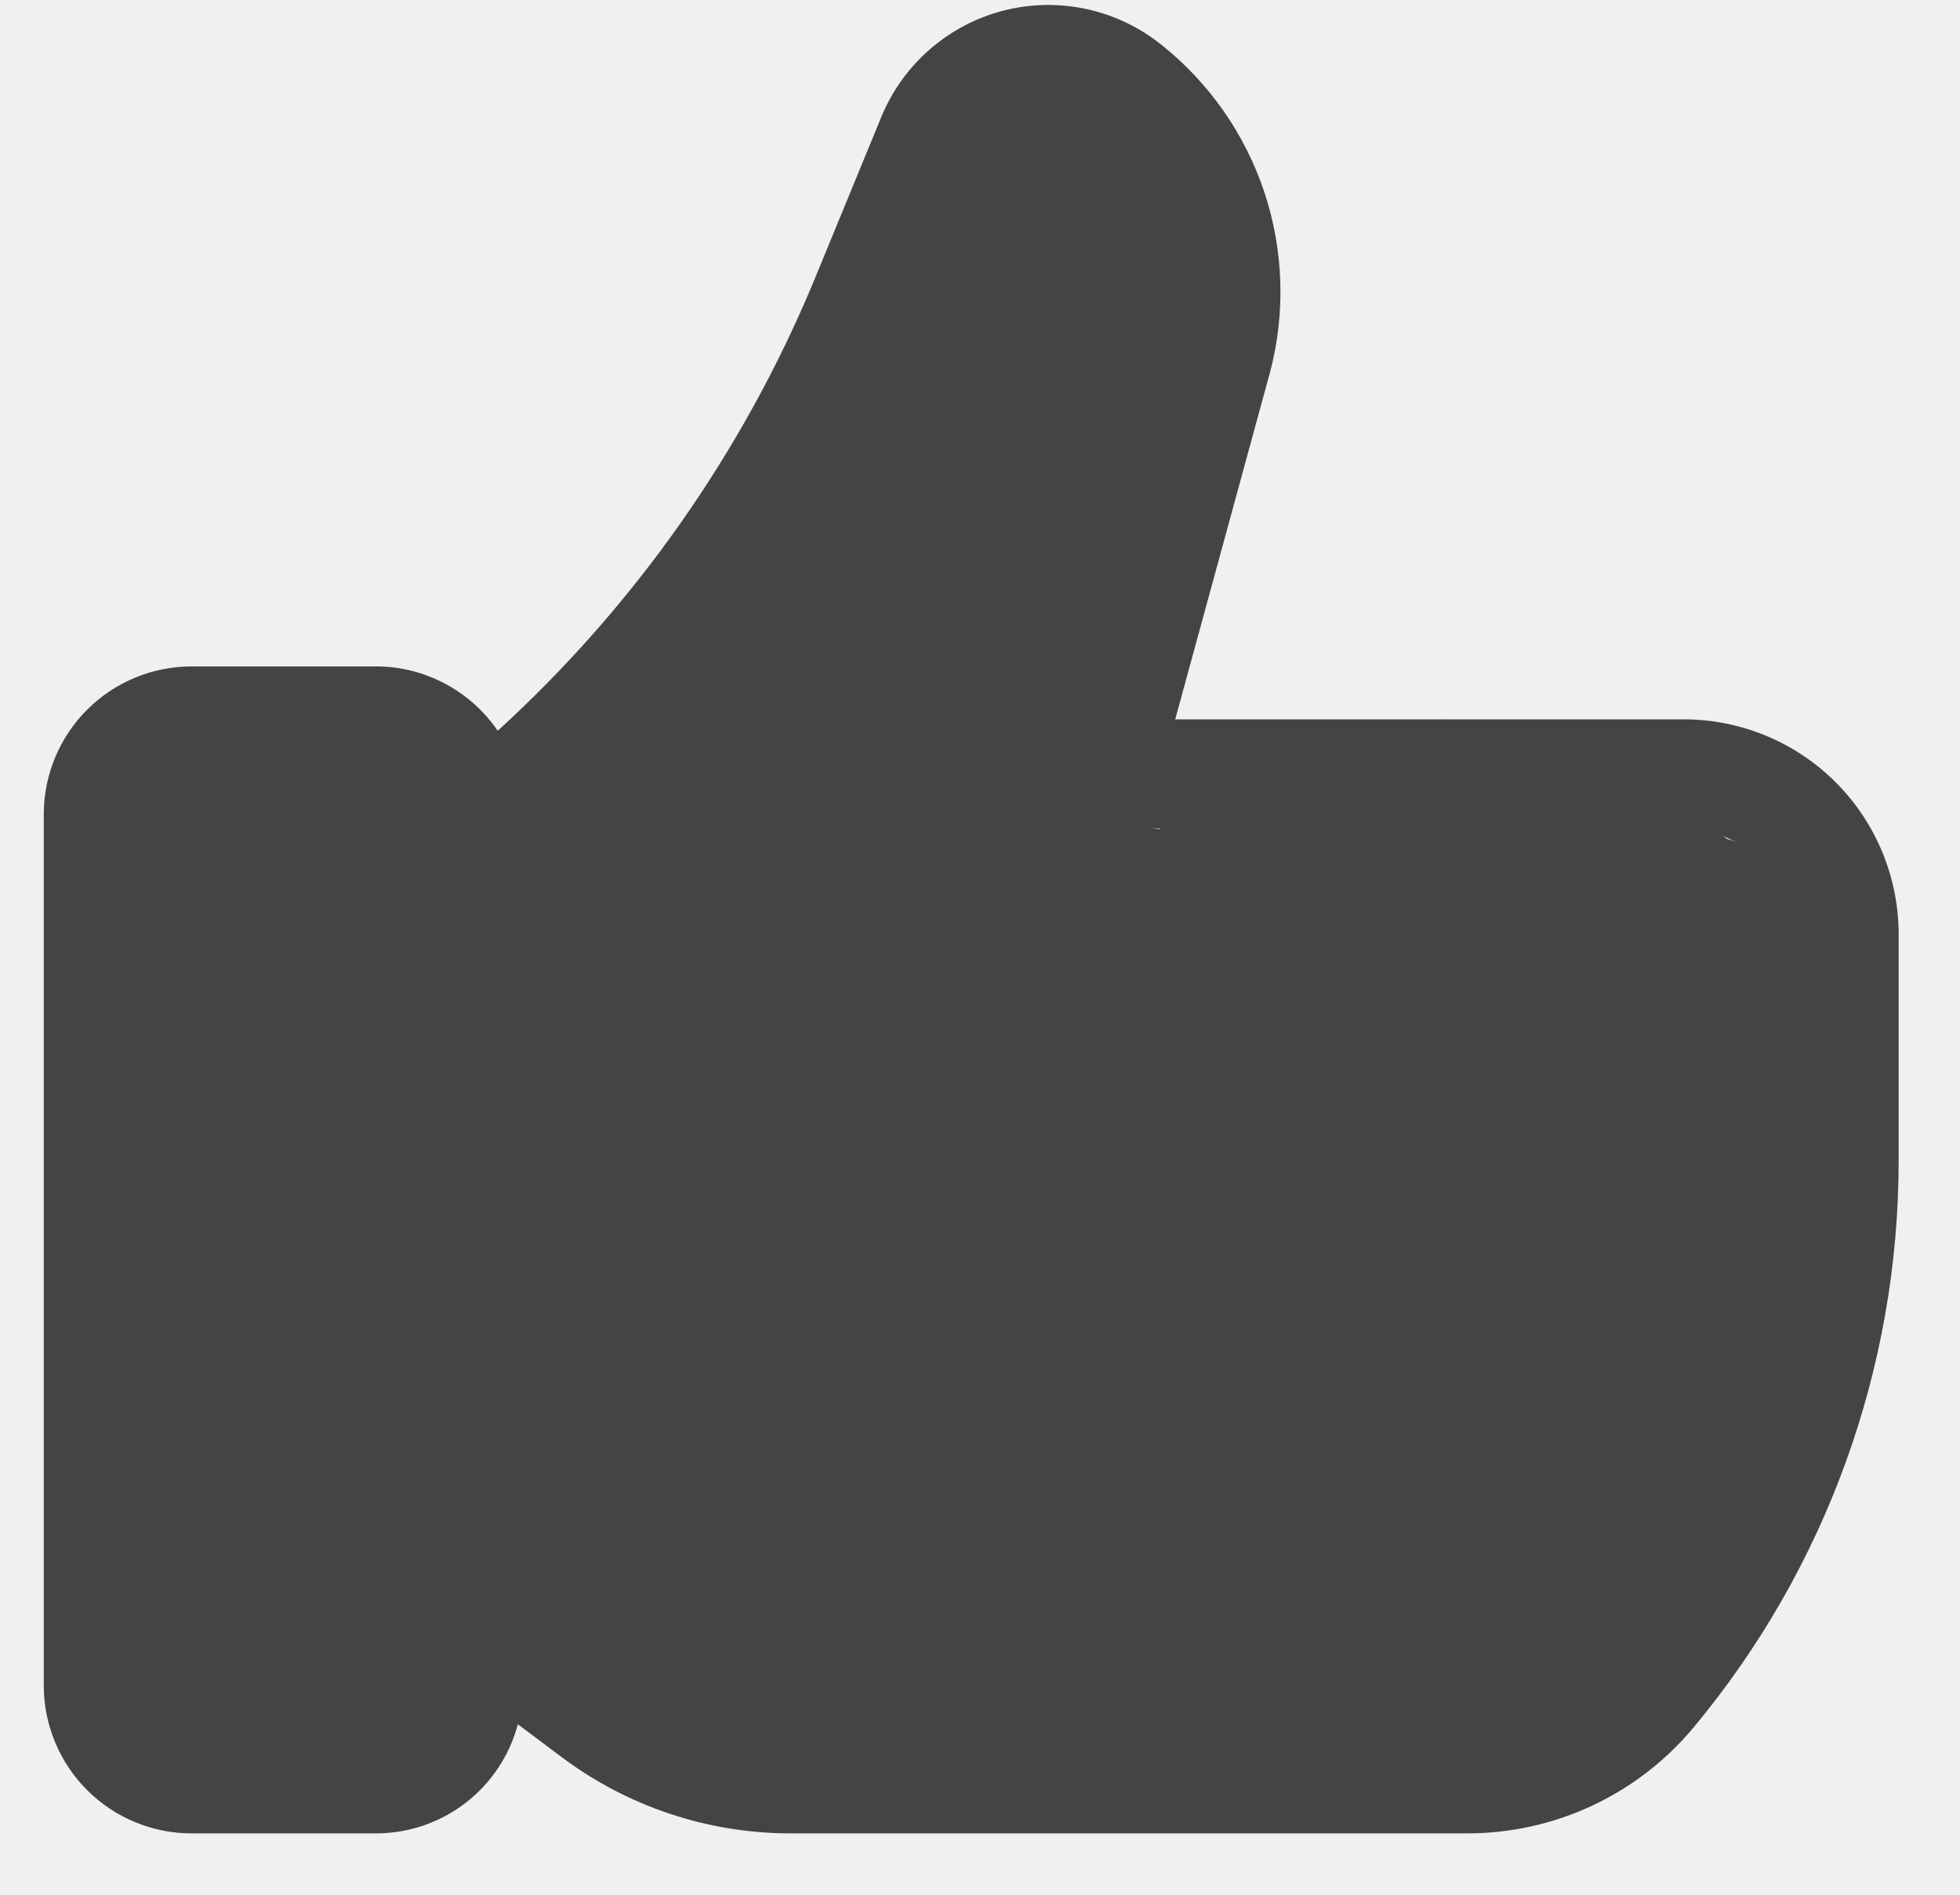
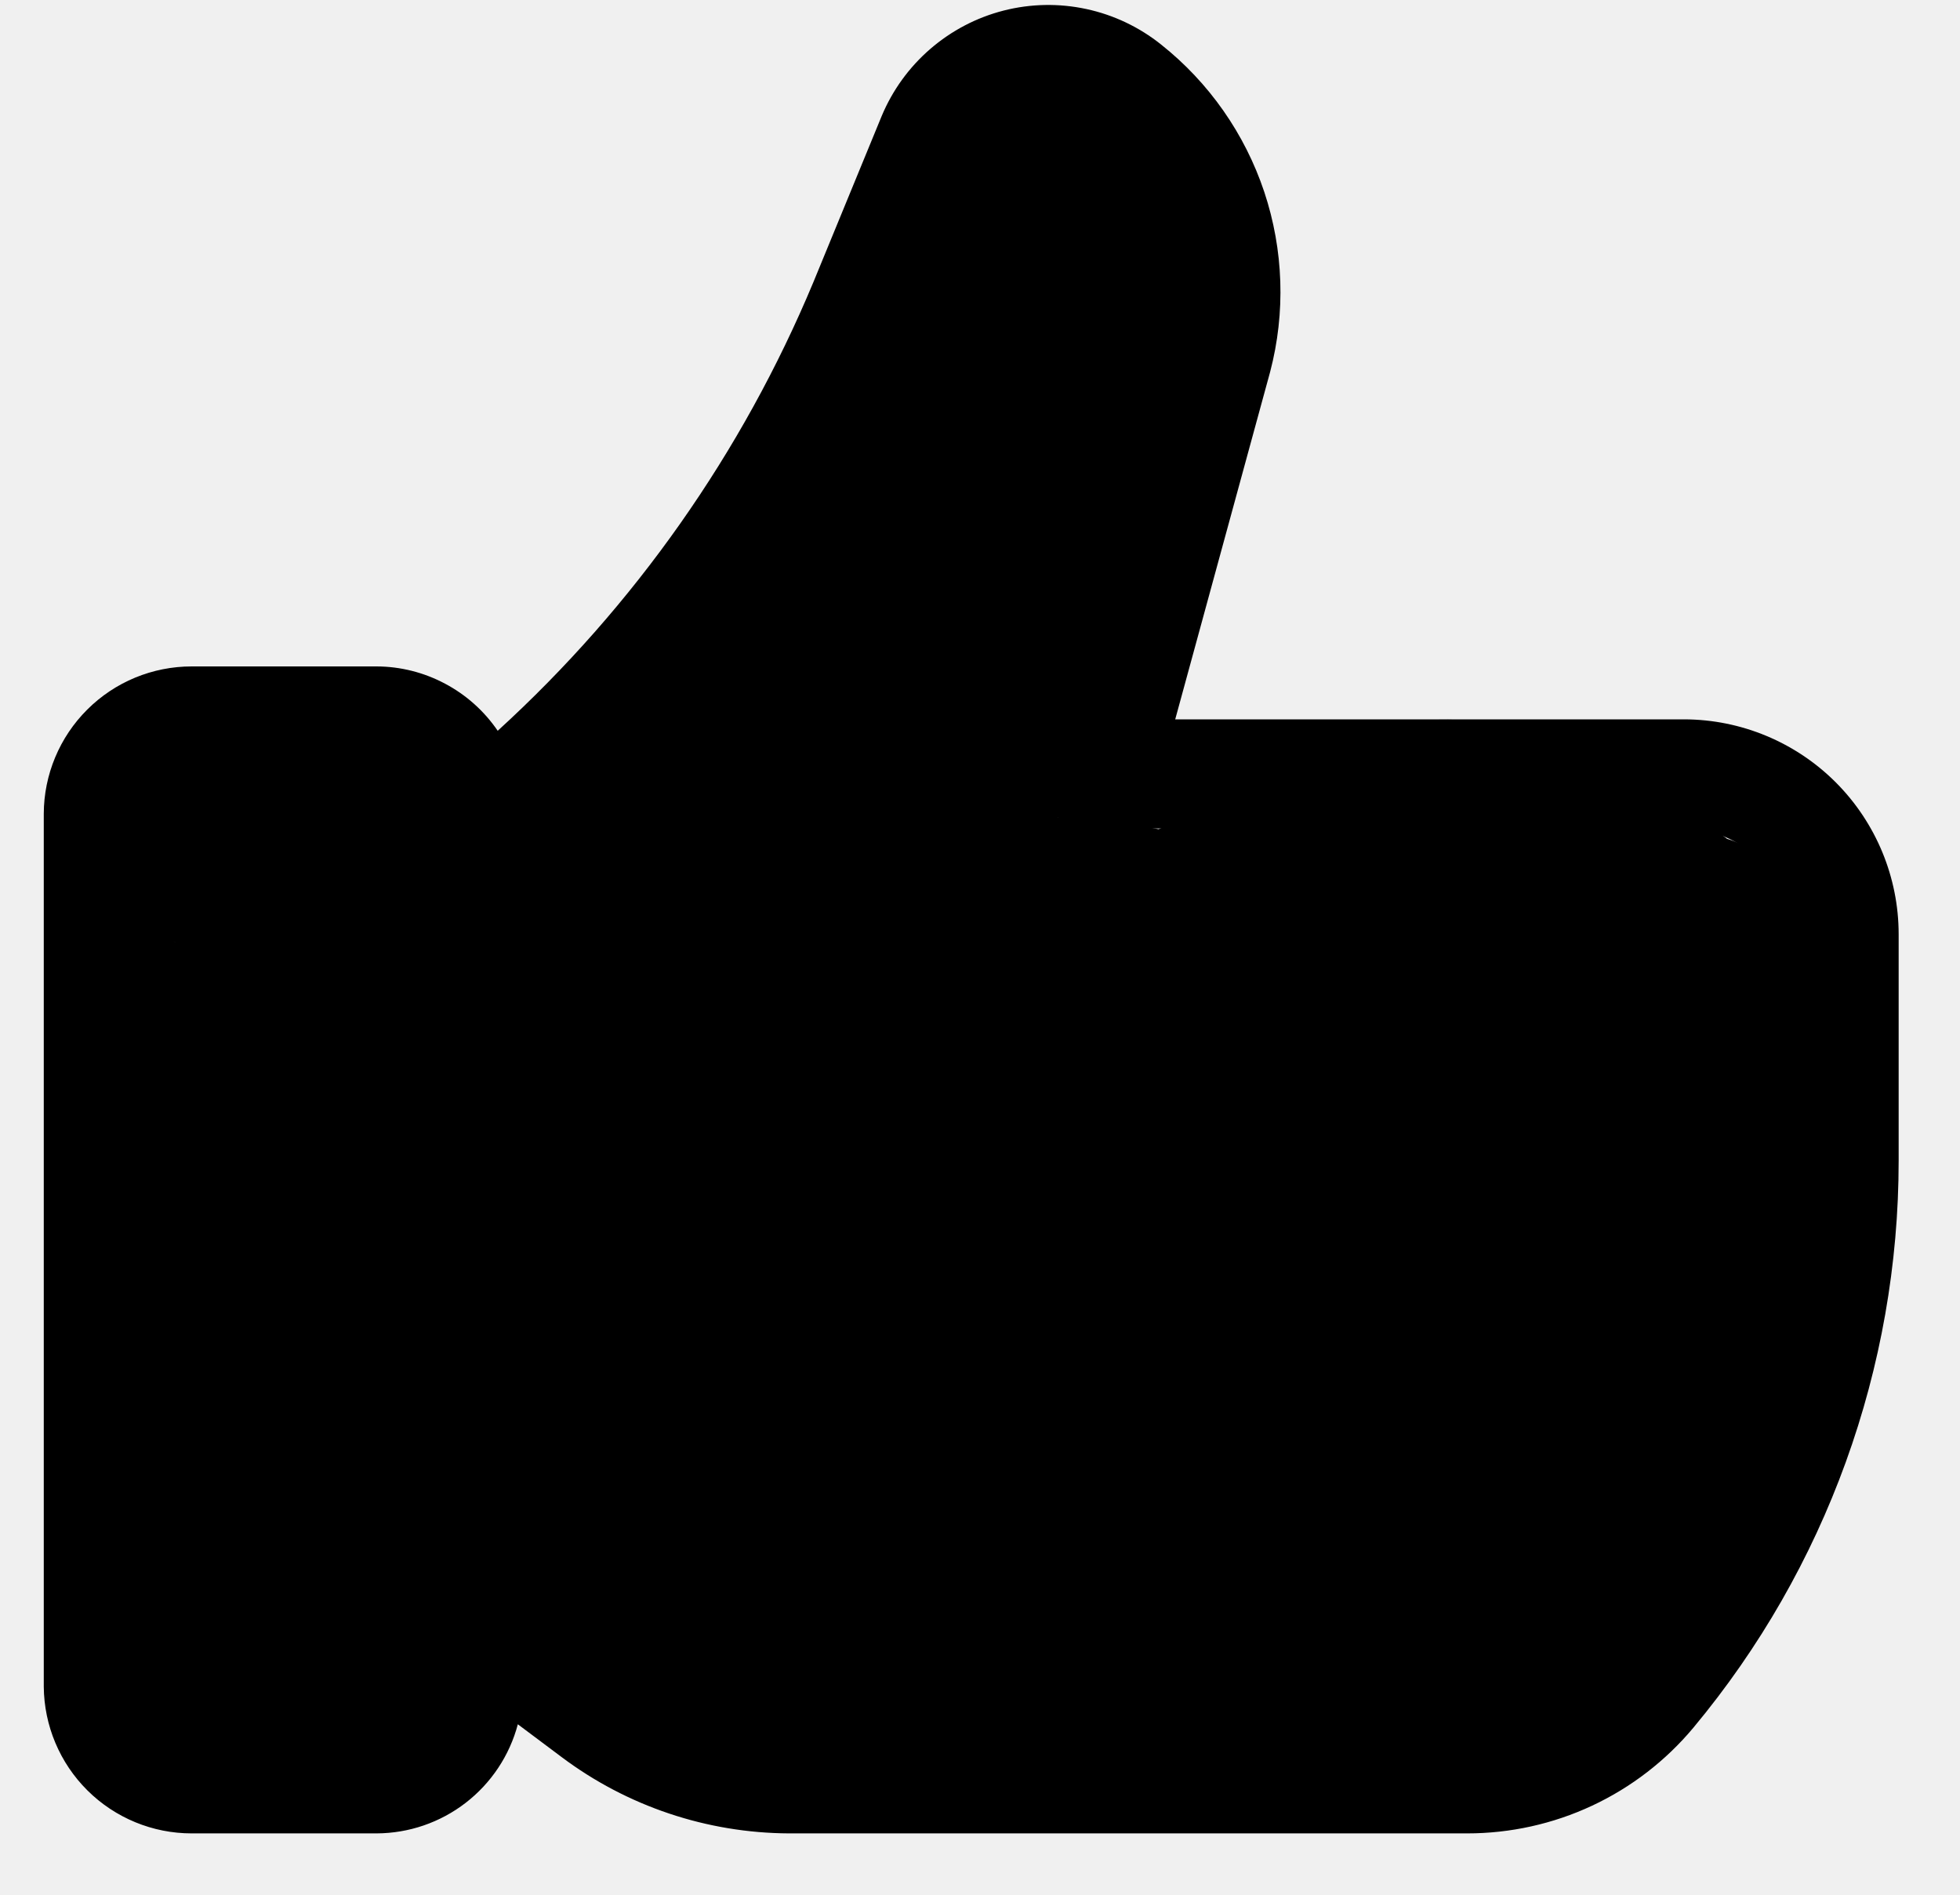
- <svg xmlns="http://www.w3.org/2000/svg" width="30" height="29" viewBox="0 0 30 29" fill="none">
+ <svg xmlns="http://www.w3.org/2000/svg" width="30" height="29" viewBox="0 0 30 29" fill="currentColor">
  <g clip-path="url(#clip0_10074_820)">
-     <path d="M25.779 11.01H17.988L19.441 5.691C19.679 4.784 19.647 3.827 19.351 2.937C19.054 2.048 18.506 1.264 17.771 0.681C17.437 0.414 17.046 0.228 16.627 0.138C16.209 0.048 15.776 0.056 15.361 0.162C14.947 0.268 14.563 0.469 14.239 0.749C13.915 1.029 13.661 1.38 13.496 1.774L12.452 4.313C11.362 6.929 9.712 9.275 7.618 11.185C7.412 10.883 7.135 10.635 6.812 10.464C6.489 10.292 6.13 10.201 5.764 10.2H2.933C2.334 10.2 1.76 10.437 1.336 10.86C0.912 11.282 0.672 11.856 0.67 12.454V25.815C0.675 26.412 0.915 26.983 1.339 27.404C1.763 27.825 2.336 28.061 2.933 28.061H5.764C6.258 28.059 6.737 27.895 7.128 27.593C7.519 27.291 7.8 26.868 7.926 26.391L8.595 26.892C9.599 27.646 10.82 28.055 12.076 28.061H22.456C23.117 28.061 23.77 27.917 24.369 27.637C24.968 27.357 25.498 26.948 25.921 26.441C27.95 24.005 29.061 20.935 29.061 17.765V14.3C29.061 13.429 28.715 12.593 28.1 11.976C27.485 11.36 26.65 11.012 25.779 11.01ZM6.348 25.806C6.348 25.961 6.287 26.11 6.177 26.22C6.067 26.329 5.919 26.391 5.764 26.391H2.933C2.778 26.391 2.629 26.329 2.52 26.22C2.41 26.11 2.349 25.961 2.349 25.806V12.446C2.351 12.292 2.413 12.144 2.522 12.035C2.631 11.926 2.779 11.864 2.933 11.861H5.764C5.92 11.864 6.068 11.927 6.178 12.038C6.287 12.149 6.348 12.299 6.348 12.454V25.806ZM27.391 17.765C27.391 20.545 26.416 23.237 24.635 25.372C24.369 25.691 24.035 25.948 23.659 26.124C23.282 26.3 22.872 26.391 22.456 26.391H12.076C11.173 26.391 10.294 26.098 9.571 25.556L8.018 24.378V13.031C10.643 10.862 12.706 8.092 14.03 4.956L15.091 2.392C15.157 2.236 15.259 2.098 15.388 1.987C15.517 1.877 15.669 1.799 15.834 1.758C15.997 1.713 16.169 1.708 16.334 1.742C16.5 1.777 16.655 1.851 16.786 1.958C17.267 2.343 17.626 2.861 17.817 3.447C18.008 4.032 18.024 4.662 17.863 5.257L16.118 11.628C16.084 11.752 16.079 11.882 16.104 12.008C16.129 12.133 16.182 12.252 16.26 12.354C16.339 12.456 16.44 12.539 16.556 12.595C16.672 12.652 16.799 12.681 16.928 12.68H25.779C26.207 12.682 26.617 12.854 26.919 13.157C27.221 13.461 27.391 13.872 27.391 14.3V17.765Z" fill="#444444" />
-     <path d="M13.552 26.049C13.244 26.015 12.99 25.763 12.693 25.697C12.392 25.63 12.09 25.441 11.807 25.279C11.632 25.178 11.178 25.097 11.063 24.953C10.86 24.699 10.428 24.654 10.236 24.367C10.122 24.195 9.793 23.983 9.607 23.916C9.153 23.75 8.963 23.576 8.603 23.297C8.393 23.133 8.114 23.37 7.862 23.441C7.695 23.489 7.664 23.604 7.533 23.678C7.29 23.818 6.955 23.949 6.766 24.153C6.61 24.321 6.397 24.384 6.19 24.462C5.866 24.585 5.557 24.801 5.255 24.969C4.962 25.132 4.654 25.153 4.306 25.233C4.051 25.291 3.799 25.279 3.536 25.279C3.303 25.279 3.299 25.263 3.299 25.041C3.299 24.766 3.19 24.503 3.18 24.258C3.167 23.912 3.066 23.55 3.016 23.204C2.973 22.911 3.041 22.615 2.956 22.328C2.87 22.037 2.943 21.614 2.943 21.308C2.943 20.12 2.957 18.932 2.943 17.745C2.93 16.612 2.943 15.479 2.943 14.344C2.943 14.039 2.942 13.743 3.006 13.455C3.073 13.151 3.031 12.901 3.388 13.099C3.608 13.222 4.023 13.241 4.277 13.185C4.416 13.154 4.553 13.104 4.692 13.073C4.911 13.024 4.868 13.122 4.902 13.277C4.926 13.382 5.012 13.327 5.064 13.379C5.101 13.416 5.077 13.56 5.077 13.606C5.077 13.979 5.077 14.351 5.077 14.723C5.077 16.912 5.373 19.091 5.373 21.271C5.373 21.491 5.373 21.711 5.373 21.93C5.373 22.015 5.317 22.312 5.433 22.167C5.636 21.913 6.307 22.137 6.588 22.137C6.757 22.137 6.974 22.071 7.122 21.989C7.19 21.951 7.344 21.841 7.418 21.841C7.825 21.841 6.64 22.137 6.233 22.137C5.59 22.137 5.064 23.151 4.692 23.524C4.619 23.597 3.878 24.219 4.096 24.001C4.215 23.882 4.338 23.802 4.484 23.708C5.275 23.2 6.127 22.765 6.967 22.345C7.203 22.227 7.589 22.013 7.685 21.749C7.8 21.431 7.628 21.267 7.639 20.962C7.713 18.809 7.872 16.609 8.337 14.499C8.422 14.111 8.507 13.719 8.567 13.326C8.58 13.243 8.548 13.136 8.633 13.083C8.817 12.967 9.059 12.918 9.272 12.833C9.566 12.714 9.908 12.436 10.233 12.418C11.056 12.372 11.996 11.963 12.406 11.226C13.176 9.843 13.931 8.46 14.5 6.978C14.638 6.621 14.264 7.112 14.191 7.202C13.888 7.578 13.419 7.635 13.032 7.867C12.691 8.072 12.479 8.4 12.307 8.743C12.114 9.129 12.118 9.51 11.939 9.869C11.876 9.994 11.413 10.558 11.491 10.627C11.777 10.881 13.439 8.862 13.638 8.658C14.15 8.13 14.493 7.513 14.915 6.919C15.445 6.174 15.859 5.256 16.101 4.371C16.11 4.335 16.208 3.566 16.054 3.719C16.022 3.751 16.026 3.9 16.012 3.946C15.829 4.529 15.573 5.082 15.356 5.655C15.143 6.22 15.093 6.838 15.093 7.439C15.093 8.104 15.093 8.77 15.093 9.435C15.093 10.061 15.149 9.524 15.152 9.244C15.165 8.097 15.684 6.97 16.101 5.925C16.225 5.612 16.337 5.434 16.337 5.102C16.337 4.92 16.454 4.298 16.219 4.298C16.065 4.298 16.033 4.395 16.041 4.535C16.047 4.642 16.101 4.758 16.101 4.891C16.101 5.178 15.971 5.463 15.923 5.747C15.78 6.586 15.645 7.497 15.626 8.348C15.622 8.56 15.517 8.754 15.508 8.961C15.437 10.579 15.132 12.28 14.586 13.814C14.386 14.375 14.124 14.915 13.96 15.486C13.787 16.092 13.434 16.793 13.434 17.422C13.434 18.711 12.367 19.653 12.367 20.982C12.367 21.182 12.544 20.995 12.544 20.86C12.544 20.586 12.541 20.31 12.571 20.037C12.848 17.509 13.571 14.962 14.329 12.54C14.491 12.021 14.726 11.466 14.863 10.956C14.995 10.459 15.284 9.965 15.482 9.494C15.707 8.955 15.917 8.378 16.212 7.871C16.553 7.287 16.671 6.347 16.838 5.694C16.873 5.557 17.074 4.615 16.901 4.476C16.74 4.348 16.631 4.096 16.578 3.91C16.511 3.676 16.193 3.806 16.041 3.617C15.96 3.515 15.498 3.289 15.712 3.228C15.997 3.147 16.123 3.115 16.038 3.498C15.982 3.751 15.951 4.018 15.89 4.272C15.817 4.574 15.745 4.873 15.699 5.181C15.672 5.359 15.68 5.222 15.715 5.158C15.778 5.044 15.745 4.863 15.745 4.736C15.745 4.513 15.804 4.307 15.804 4.091C15.804 3.685 15.898 3.241 15.985 2.846C16.039 2.603 16.111 2.754 16.189 2.817C16.278 2.887 16.219 3.265 16.219 3.376C16.219 3.782 16.14 4.122 16.054 4.522C15.947 5.025 15.756 5.511 15.613 6.004C14.991 8.151 14.305 10.316 13.44 12.378C12.834 13.824 12.118 15.198 11.478 16.606C11.132 17.368 10.817 18.15 10.516 18.93C10.475 19.038 10.358 19.348 10.352 19.233C10.336 18.973 10.292 18.71 10.292 18.45C10.292 18.193 10.284 17.936 10.292 17.679C10.316 16.931 10.792 16.239 10.826 15.5C10.841 15.169 10.998 14.816 11.109 14.505C11.226 14.177 11.3 14.999 11.3 15.025C11.28 15.939 10.916 16.854 10.72 17.739C10.498 18.745 10.384 19.823 10.352 20.853C10.343 21.133 10.28 21.155 10.398 21.367C10.559 21.657 10.69 21.891 10.971 22.091C11.611 22.549 12.326 22.926 12.893 23.494C13.268 23.868 13.712 23.56 14.174 23.56C14.525 23.56 14.511 23.894 14.444 24.126C14.414 24.233 14.289 24.289 14.326 24.416C14.357 24.526 14.557 24.604 14.619 24.712C14.738 24.92 15.086 25.041 15.3 25.041C15.864 25.041 16.398 25.219 16.96 25.219C17.612 25.219 18.275 25.256 18.925 25.216C19.516 25.18 20.104 24.982 20.697 24.982C21.337 24.982 22.019 25.135 22.649 25.038C22.894 25.001 23.14 24.878 23.272 24.673C23.311 24.611 23.531 24.191 23.45 24.225C23.255 24.305 23.117 24.33 22.903 24.33C22.156 24.33 21.41 24.329 20.664 24.284C19.943 24.241 19.223 24.167 18.501 24.123C17.779 24.078 17.014 24.08 16.305 23.929C16.103 23.886 16.013 23.766 15.956 23.58C15.736 22.865 15.434 22.18 15.251 21.453C15.01 20.496 14.911 19.514 14.915 18.529C14.918 17.874 14.934 17.194 15.152 16.57C15.179 16.494 15.223 16.223 15.33 16.211C15.472 16.194 15.622 16.04 15.732 15.964C16.249 15.603 16.875 15.352 17.497 15.243C18.217 15.117 19.326 15.271 19.834 15.868C20.889 17.107 19.182 18.399 18.32 19.148C17.537 19.828 16.7 20.416 15.877 21.044C15.623 21.238 15.372 21.426 15.126 21.627C15.088 21.658 15.022 21.717 14.974 21.723C14.77 21.748 13.088 22.73 13.078 22.552C13.067 22.372 13.12 22.24 13.196 22.078C13.943 20.496 15.535 19.422 16.654 18.101C17.22 17.431 17.803 16.769 18.339 16.079C18.386 16.019 18.072 15.956 18.043 15.928C17.929 15.814 17.884 15.578 17.819 15.427C17.747 15.261 17.533 14.325 17.345 14.314C17.252 14.309 17.018 14.361 16.943 14.301C16.838 14.217 16.812 14.15 16.812 14.018C16.812 13.87 16.608 13.885 16.838 13.985C17.691 14.357 18.764 14.196 19.67 14.196C20.313 14.196 20.956 14.196 21.599 14.196C21.785 14.196 22.308 14.421 22.133 14.36C21.941 14.294 21.755 14.196 21.553 14.196C21.071 14.196 20.58 13.959 20.071 13.959C19.555 13.959 18.932 13.882 18.445 14.021C18.043 14.136 19.275 14.122 19.693 14.136C21.044 14.184 22.407 14.165 23.746 14.374C24.126 14.433 24.607 14.45 24.954 14.637C25.239 14.79 25.583 14.547 25.583 14.255C25.583 13.826 25.185 13.959 24.842 13.959C24.449 13.959 23.04 13.742 22.919 14.285C22.786 14.884 22.706 15.567 22.63 16.178C22.586 16.524 22.561 16.9 22.561 17.248C22.561 18.241 21.219 19.066 20.397 19.345C19.634 19.605 18.745 19.583 18.007 19.915C17.819 20 17.765 20.156 17.671 20.307C17.428 20.695 17.431 21.453 17.408 21.897C17.384 22.343 17.576 22.256 17.941 22.256C18.299 22.256 18.566 22.034 18.889 21.9C19.283 21.738 19.677 21.733 20.075 21.634C20.452 21.539 20.706 21.54 21.049 21.331C21.436 21.095 21.825 20.86 22.212 20.623C22.636 20.363 23.151 20.126 23.469 19.727C23.792 19.323 24.002 18.848 24.213 18.381C24.386 18 24.279 17.601 24.279 17.179C24.279 17.139 24.279 16.392 24.161 16.599C23.935 16.994 23.716 17.41 23.506 17.821C22.989 18.83 22.561 19.897 21.971 20.86C21.656 21.374 21.601 21.727 21.553 22.342C21.544 22.462 21.354 23.403 21.701 23.056C21.874 22.883 21.999 22.67 22.208 22.526C22.8 22.119 23.49 21.854 24.088 21.439C24.94 20.85 25.402 20.219 25.82 19.273C25.936 19.01 26.067 18.846 25.893 18.628C25.878 18.61 25.77 18.234 25.761 18.404C25.735 18.899 25.577 19.428 25.419 19.898C25.263 20.36 25.15 20.84 24.977 21.295C24.838 21.663 24.532 22.015 24.352 22.375C24.019 23.04 23.551 23.697 23.509 24.449C23.497 24.661 23.357 24.886 23.357 25.107C23.357 25.23 23.495 24.904 23.581 24.818C23.674 24.725 23.642 24.636 23.805 24.627C23.951 24.619 24.139 24.452 24.207 24.33C24.35 24.072 24.437 23.797 24.576 23.527C24.757 23.175 24.968 22.9 25.122 22.552C25.221 22.329 25.336 22.093 25.405 21.861C25.466 21.658 25.548 21.435 25.58 21.225C25.588 21.171 25.56 21.07 25.596 21.025C25.724 20.865 25.695 20.344 25.702 20.136C25.71 19.877 25.751 19.588 25.774 19.326C25.806 18.966 25.939 18.63 25.939 18.272C25.939 17.861 25.939 17.451 25.939 17.041C25.939 16.654 26.057 16.279 26.057 15.901C26.057 15.427 26.211 14.903 26.07 14.446C26.009 14.245 26.046 14.268 25.82 14.255C25.635 14.245 25.184 14.079 25.037 13.972C24.87 13.851 24.309 13.959 24.102 13.959" stroke="#444444" stroke-width="3" stroke-linecap="round" />
-     <path d="M22.976 12.536C22.454 12.536 21.862 12.455 21.362 12.609C20.559 12.856 19.867 13.409 19.149 13.873C18.32 14.409 17.331 14.533 16.364 14.551C15.917 14.56 14.145 14.696 14.145 14.107C14.145 13.231 13.789 12.381 13.789 11.502C13.789 11.104 13.771 10.701 13.793 10.304C13.822 9.763 13.844 9.18 13.967 8.651C14.011 8.462 13.964 8.167 14.056 8.002C14.197 7.747 14.058 7.279 14.115 6.991C14.139 6.87 14.059 6.169 14.174 6.076C14.249 6.016 14.204 5.957 14.204 6.135C14.204 6.292 14.204 6.449 14.204 6.606C14.204 7.173 14.043 7.687 13.878 8.233C13.432 9.709 12.818 11.081 12.07 12.431C11.764 12.984 11.544 13.545 11.03 13.945C10.542 14.325 10.104 14.764 9.588 15.111C9.269 15.326 8.931 15.446 8.574 15.585C8.397 15.654 8.004 15.791 7.816 15.723C7.667 15.67 7.587 15.193 7.52 15.058C7.402 14.823 7.162 14.68 6.974 14.492C6.81 14.329 6.734 14.107 6.572 13.945C6.456 13.83 6.322 13.755 6.216 13.649C6.057 13.49 5.873 13.267 5.699 13.129C5.607 13.055 5.417 12.851 5.377 12.75C5.32 12.61 5.394 13.055 5.433 13.201C5.545 13.631 5.492 14.108 5.492 14.548C5.492 16.488 5.373 18.415 5.373 20.356C5.373 21.368 5.61 22.376 5.61 23.382C5.61 23.703 5.694 23.938 5.726 24.241C5.753 24.503 5.788 24.742 5.788 25.012C5.788 25.082 5.827 25.273 5.729 25.278C5.569 25.288 5.63 25.397 5.551 25.515" stroke="#444444" stroke-width="3" stroke-linecap="round" />
+     <path d="M25.779 11.01H17.988L19.441 5.691C19.679 4.784 19.647 3.827 19.351 2.937C19.054 2.048 18.506 1.264 17.771 0.681C17.437 0.414 17.046 0.228 16.627 0.138C16.209 0.048 15.776 0.056 15.361 0.162C14.947 0.268 14.563 0.469 14.239 0.749C13.915 1.029 13.661 1.38 13.496 1.774L12.452 4.313C11.362 6.929 9.712 9.275 7.618 11.185C7.412 10.883 7.135 10.635 6.812 10.464C6.489 10.292 6.13 10.201 5.764 10.2H2.933C2.334 10.2 1.76 10.437 1.336 10.86C0.912 11.282 0.672 11.856 0.67 12.454V25.815C0.675 26.412 0.915 26.983 1.339 27.404C1.763 27.825 2.336 28.061 2.933 28.061H5.764C6.258 28.059 6.737 27.895 7.128 27.593C7.519 27.291 7.8 26.868 7.926 26.391L8.595 26.892C9.599 27.646 10.82 28.055 12.076 28.061H22.456C23.117 28.061 23.77 27.917 24.369 27.637C24.968 27.357 25.498 26.948 25.921 26.441C27.95 24.005 29.061 20.935 29.061 17.765V14.3C29.061 13.429 28.715 12.593 28.1 11.976C27.485 11.36 26.65 11.012 25.779 11.01ZM6.348 25.806C6.348 25.961 6.287 26.11 6.177 26.22C6.067 26.329 5.919 26.391 5.764 26.391H2.933C2.778 26.391 2.629 26.329 2.52 26.22C2.41 26.11 2.349 25.961 2.349 25.806V12.446C2.351 12.292 2.413 12.144 2.522 12.035C2.631 11.926 2.779 11.864 2.933 11.861H5.764C5.92 11.864 6.068 11.927 6.178 12.038C6.287 12.149 6.348 12.299 6.348 12.454V25.806ZM27.391 17.765C27.391 20.545 26.416 23.237 24.635 25.372C24.369 25.691 24.035 25.948 23.659 26.124C23.282 26.3 22.872 26.391 22.456 26.391H12.076C11.173 26.391 10.294 26.098 9.571 25.556L8.018 24.378V13.031C10.643 10.862 12.706 8.092 14.03 4.956L15.091 2.392C15.157 2.236 15.259 2.098 15.388 1.987C15.517 1.877 15.669 1.799 15.834 1.758C15.997 1.713 16.169 1.708 16.334 1.742C16.5 1.777 16.655 1.851 16.786 1.958C17.267 2.343 17.626 2.861 17.817 3.447C18.008 4.032 18.024 4.662 17.863 5.257L16.118 11.628C16.084 11.752 16.079 11.882 16.104 12.008C16.129 12.133 16.182 12.252 16.26 12.354C16.339 12.456 16.44 12.539 16.556 12.595C16.672 12.652 16.799 12.681 16.928 12.68H25.779C26.207 12.682 26.617 12.854 26.919 13.157C27.221 13.461 27.391 13.872 27.391 14.3V17.765Z" fill="currentColor" />
+     <path d="M13.552 26.049C13.244 26.015 12.99 25.763 12.693 25.697C12.392 25.63 12.09 25.441 11.807 25.279C11.632 25.178 11.178 25.097 11.063 24.953C10.86 24.699 10.428 24.654 10.236 24.367C10.122 24.195 9.793 23.983 9.607 23.916C9.153 23.75 8.963 23.576 8.603 23.297C8.393 23.133 8.114 23.37 7.862 23.441C7.695 23.489 7.664 23.604 7.533 23.678C7.29 23.818 6.955 23.949 6.766 24.153C6.61 24.321 6.397 24.384 6.19 24.462C5.866 24.585 5.557 24.801 5.255 24.969C4.962 25.132 4.654 25.153 4.306 25.233C4.051 25.291 3.799 25.279 3.536 25.279C3.303 25.279 3.299 25.263 3.299 25.041C3.299 24.766 3.19 24.503 3.18 24.258C3.167 23.912 3.066 23.55 3.016 23.204C2.973 22.911 3.041 22.615 2.956 22.328C2.87 22.037 2.943 21.614 2.943 21.308C2.943 20.12 2.957 18.932 2.943 17.745C2.93 16.612 2.943 15.479 2.943 14.344C2.943 14.039 2.942 13.743 3.006 13.455C3.073 13.151 3.031 12.901 3.388 13.099C3.608 13.222 4.023 13.241 4.277 13.185C4.416 13.154 4.553 13.104 4.692 13.073C4.911 13.024 4.868 13.122 4.902 13.277C4.926 13.382 5.012 13.327 5.064 13.379C5.101 13.416 5.077 13.56 5.077 13.606C5.077 13.979 5.077 14.351 5.077 14.723C5.077 16.912 5.373 19.091 5.373 21.271C5.373 21.491 5.373 21.711 5.373 21.93C5.373 22.015 5.317 22.312 5.433 22.167C5.636 21.913 6.307 22.137 6.588 22.137C6.757 22.137 6.974 22.071 7.122 21.989C7.19 21.951 7.344 21.841 7.418 21.841C7.825 21.841 6.64 22.137 6.233 22.137C5.59 22.137 5.064 23.151 4.692 23.524C4.619 23.597 3.878 24.219 4.096 24.001C4.215 23.882 4.338 23.802 4.484 23.708C5.275 23.2 6.127 22.765 6.967 22.345C7.203 22.227 7.589 22.013 7.685 21.749C7.8 21.431 7.628 21.267 7.639 20.962C7.713 18.809 7.872 16.609 8.337 14.499C8.422 14.111 8.507 13.719 8.567 13.326C8.58 13.243 8.548 13.136 8.633 13.083C8.817 12.967 9.059 12.918 9.272 12.833C9.566 12.714 9.908 12.436 10.233 12.418C11.056 12.372 11.996 11.963 12.406 11.226C13.176 9.843 13.931 8.46 14.5 6.978C14.638 6.621 14.264 7.112 14.191 7.202C13.888 7.578 13.419 7.635 13.032 7.867C12.691 8.072 12.479 8.4 12.307 8.743C12.114 9.129 12.118 9.51 11.939 9.869C11.876 9.994 11.413 10.558 11.491 10.627C11.777 10.881 13.439 8.862 13.638 8.658C14.15 8.13 14.493 7.513 14.915 6.919C15.445 6.174 15.859 5.256 16.101 4.371C16.11 4.335 16.208 3.566 16.054 3.719C16.022 3.751 16.026 3.9 16.012 3.946C15.829 4.529 15.573 5.082 15.356 5.655C15.143 6.22 15.093 6.838 15.093 7.439C15.093 8.104 15.093 8.77 15.093 9.435C15.093 10.061 15.149 9.524 15.152 9.244C15.165 8.097 15.684 6.97 16.101 5.925C16.225 5.612 16.337 5.434 16.337 5.102C16.337 4.92 16.454 4.298 16.219 4.298C16.065 4.298 16.033 4.395 16.041 4.535C16.047 4.642 16.101 4.758 16.101 4.891C16.101 5.178 15.971 5.463 15.923 5.747C15.78 6.586 15.645 7.497 15.626 8.348C15.622 8.56 15.517 8.754 15.508 8.961C15.437 10.579 15.132 12.28 14.586 13.814C14.386 14.375 14.124 14.915 13.96 15.486C13.787 16.092 13.434 16.793 13.434 17.422C13.434 18.711 12.367 19.653 12.367 20.982C12.367 21.182 12.544 20.995 12.544 20.86C12.544 20.586 12.541 20.31 12.571 20.037C12.848 17.509 13.571 14.962 14.329 12.54C14.491 12.021 14.726 11.466 14.863 10.956C14.995 10.459 15.284 9.965 15.482 9.494C15.707 8.955 15.917 8.378 16.212 7.871C16.553 7.287 16.671 6.347 16.838 5.694C16.873 5.557 17.074 4.615 16.901 4.476C16.74 4.348 16.631 4.096 16.578 3.91C16.511 3.676 16.193 3.806 16.041 3.617C15.96 3.515 15.498 3.289 15.712 3.228C15.997 3.147 16.123 3.115 16.038 3.498C15.982 3.751 15.951 4.018 15.89 4.272C15.817 4.574 15.745 4.873 15.699 5.181C15.672 5.359 15.68 5.222 15.715 5.158C15.778 5.044 15.745 4.863 15.745 4.736C15.745 4.513 15.804 4.307 15.804 4.091C15.804 3.685 15.898 3.241 15.985 2.846C16.039 2.603 16.111 2.754 16.189 2.817C16.278 2.887 16.219 3.265 16.219 3.376C16.219 3.782 16.14 4.122 16.054 4.522C15.947 5.025 15.756 5.511 15.613 6.004C14.991 8.151 14.305 10.316 13.44 12.378C12.834 13.824 12.118 15.198 11.478 16.606C11.132 17.368 10.817 18.15 10.516 18.93C10.475 19.038 10.358 19.348 10.352 19.233C10.336 18.973 10.292 18.71 10.292 18.45C10.292 18.193 10.284 17.936 10.292 17.679C10.316 16.931 10.792 16.239 10.826 15.5C10.841 15.169 10.998 14.816 11.109 14.505C11.226 14.177 11.3 14.999 11.3 15.025C11.28 15.939 10.916 16.854 10.72 17.739C10.498 18.745 10.384 19.823 10.352 20.853C10.343 21.133 10.28 21.155 10.398 21.367C10.559 21.657 10.69 21.891 10.971 22.091C11.611 22.549 12.326 22.926 12.893 23.494C13.268 23.868 13.712 23.56 14.174 23.56C14.525 23.56 14.511 23.894 14.444 24.126C14.414 24.233 14.289 24.289 14.326 24.416C14.357 24.526 14.557 24.604 14.619 24.712C14.738 24.92 15.086 25.041 15.3 25.041C15.864 25.041 16.398 25.219 16.96 25.219C17.612 25.219 18.275 25.256 18.925 25.216C19.516 25.18 20.104 24.982 20.697 24.982C21.337 24.982 22.019 25.135 22.649 25.038C22.894 25.001 23.14 24.878 23.272 24.673C23.311 24.611 23.531 24.191 23.45 24.225C23.255 24.305 23.117 24.33 22.903 24.33C22.156 24.33 21.41 24.329 20.664 24.284C19.943 24.241 19.223 24.167 18.501 24.123C17.779 24.078 17.014 24.08 16.305 23.929C16.103 23.886 16.013 23.766 15.956 23.58C15.736 22.865 15.434 22.18 15.251 21.453C15.01 20.496 14.911 19.514 14.915 18.529C14.918 17.874 14.934 17.194 15.152 16.57C15.179 16.494 15.223 16.223 15.33 16.211C15.472 16.194 15.622 16.04 15.732 15.964C16.249 15.603 16.875 15.352 17.497 15.243C18.217 15.117 19.326 15.271 19.834 15.868C20.889 17.107 19.182 18.399 18.32 19.148C17.537 19.828 16.7 20.416 15.877 21.044C15.623 21.238 15.372 21.426 15.126 21.627C15.088 21.658 15.022 21.717 14.974 21.723C14.77 21.748 13.088 22.73 13.078 22.552C13.067 22.372 13.12 22.24 13.196 22.078C13.943 20.496 15.535 19.422 16.654 18.101C17.22 17.431 17.803 16.769 18.339 16.079C18.386 16.019 18.072 15.956 18.043 15.928C17.929 15.814 17.884 15.578 17.819 15.427C17.747 15.261 17.533 14.325 17.345 14.314C17.252 14.309 17.018 14.361 16.943 14.301C16.838 14.217 16.812 14.15 16.812 14.018C16.812 13.87 16.608 13.885 16.838 13.985C17.691 14.357 18.764 14.196 19.67 14.196C20.313 14.196 20.956 14.196 21.599 14.196C21.785 14.196 22.308 14.421 22.133 14.36C21.941 14.294 21.755 14.196 21.553 14.196C21.071 14.196 20.58 13.959 20.071 13.959C19.555 13.959 18.932 13.882 18.445 14.021C18.043 14.136 19.275 14.122 19.693 14.136C21.044 14.184 22.407 14.165 23.746 14.374C24.126 14.433 24.607 14.45 24.954 14.637C25.239 14.79 25.583 14.547 25.583 14.255C25.583 13.826 25.185 13.959 24.842 13.959C24.449 13.959 23.04 13.742 22.919 14.285C22.786 14.884 22.706 15.567 22.63 16.178C22.586 16.524 22.561 16.9 22.561 17.248C22.561 18.241 21.219 19.066 20.397 19.345C19.634 19.605 18.745 19.583 18.007 19.915C17.819 20 17.765 20.156 17.671 20.307C17.428 20.695 17.431 21.453 17.408 21.897C17.384 22.343 17.576 22.256 17.941 22.256C18.299 22.256 18.566 22.034 18.889 21.9C19.283 21.738 19.677 21.733 20.075 21.634C20.452 21.539 20.706 21.54 21.049 21.331C21.436 21.095 21.825 20.86 22.212 20.623C22.636 20.363 23.151 20.126 23.469 19.727C23.792 19.323 24.002 18.848 24.213 18.381C24.386 18 24.279 17.601 24.279 17.179C24.279 17.139 24.279 16.392 24.161 16.599C23.935 16.994 23.716 17.41 23.506 17.821C22.989 18.83 22.561 19.897 21.971 20.86C21.656 21.374 21.601 21.727 21.553 22.342C21.544 22.462 21.354 23.403 21.701 23.056C21.874 22.883 21.999 22.67 22.208 22.526C22.8 22.119 23.49 21.854 24.088 21.439C24.94 20.85 25.402 20.219 25.82 19.273C25.936 19.01 26.067 18.846 25.893 18.628C25.878 18.61 25.77 18.234 25.761 18.404C25.735 18.899 25.577 19.428 25.419 19.898C25.263 20.36 25.15 20.84 24.977 21.295C24.838 21.663 24.532 22.015 24.352 22.375C24.019 23.04 23.551 23.697 23.509 24.449C23.497 24.661 23.357 24.886 23.357 25.107C23.357 25.23 23.495 24.904 23.581 24.818C23.674 24.725 23.642 24.636 23.805 24.627C23.951 24.619 24.139 24.452 24.207 24.33C24.35 24.072 24.437 23.797 24.576 23.527C24.757 23.175 24.968 22.9 25.122 22.552C25.221 22.329 25.336 22.093 25.405 21.861C25.466 21.658 25.548 21.435 25.58 21.225C25.588 21.171 25.56 21.07 25.596 21.025C25.724 20.865 25.695 20.344 25.702 20.136C25.71 19.877 25.751 19.588 25.774 19.326C25.806 18.966 25.939 18.63 25.939 18.272C25.939 17.861 25.939 17.451 25.939 17.041C25.939 16.654 26.057 16.279 26.057 15.901C26.057 15.427 26.211 14.903 26.07 14.446C26.009 14.245 26.046 14.268 25.82 14.255C25.635 14.245 25.184 14.079 25.037 13.972C24.87 13.851 24.309 13.959 24.102 13.959" stroke="currentColor" stroke-width="3" stroke-linecap="round" />
+     <path d="M22.976 12.536C22.454 12.536 21.862 12.455 21.362 12.609C20.559 12.856 19.867 13.409 19.149 13.873C18.32 14.409 17.331 14.533 16.364 14.551C15.917 14.56 14.145 14.696 14.145 14.107C14.145 13.231 13.789 12.381 13.789 11.502C13.789 11.104 13.771 10.701 13.793 10.304C13.822 9.763 13.844 9.18 13.967 8.651C14.011 8.462 13.964 8.167 14.056 8.002C14.197 7.747 14.058 7.279 14.115 6.991C14.139 6.87 14.059 6.169 14.174 6.076C14.249 6.016 14.204 5.957 14.204 6.135C14.204 6.292 14.204 6.449 14.204 6.606C14.204 7.173 14.043 7.687 13.878 8.233C13.432 9.709 12.818 11.081 12.07 12.431C11.764 12.984 11.544 13.545 11.03 13.945C10.542 14.325 10.104 14.764 9.588 15.111C9.269 15.326 8.931 15.446 8.574 15.585C8.397 15.654 8.004 15.791 7.816 15.723C7.667 15.67 7.587 15.193 7.52 15.058C7.402 14.823 7.162 14.68 6.974 14.492C6.81 14.329 6.734 14.107 6.572 13.945C6.456 13.83 6.322 13.755 6.216 13.649C6.057 13.49 5.873 13.267 5.699 13.129C5.607 13.055 5.417 12.851 5.377 12.75C5.32 12.61 5.394 13.055 5.433 13.201C5.545 13.631 5.492 14.108 5.492 14.548C5.492 16.488 5.373 18.415 5.373 20.356C5.373 21.368 5.61 22.376 5.61 23.382C5.61 23.703 5.694 23.938 5.726 24.241C5.753 24.503 5.788 24.742 5.788 25.012C5.788 25.082 5.827 25.273 5.729 25.278C5.569 25.288 5.63 25.397 5.551 25.515" stroke="currentColor" stroke-width="3" stroke-linecap="round" />
  </g>
  <defs>
    <clipPath id="clip0_10074_820">
-       <rect width="30" height="29" fill="white" />
+       <rect width="30" height="29" fill="currentColor" />
    </clipPath>
  </defs>
</svg>
